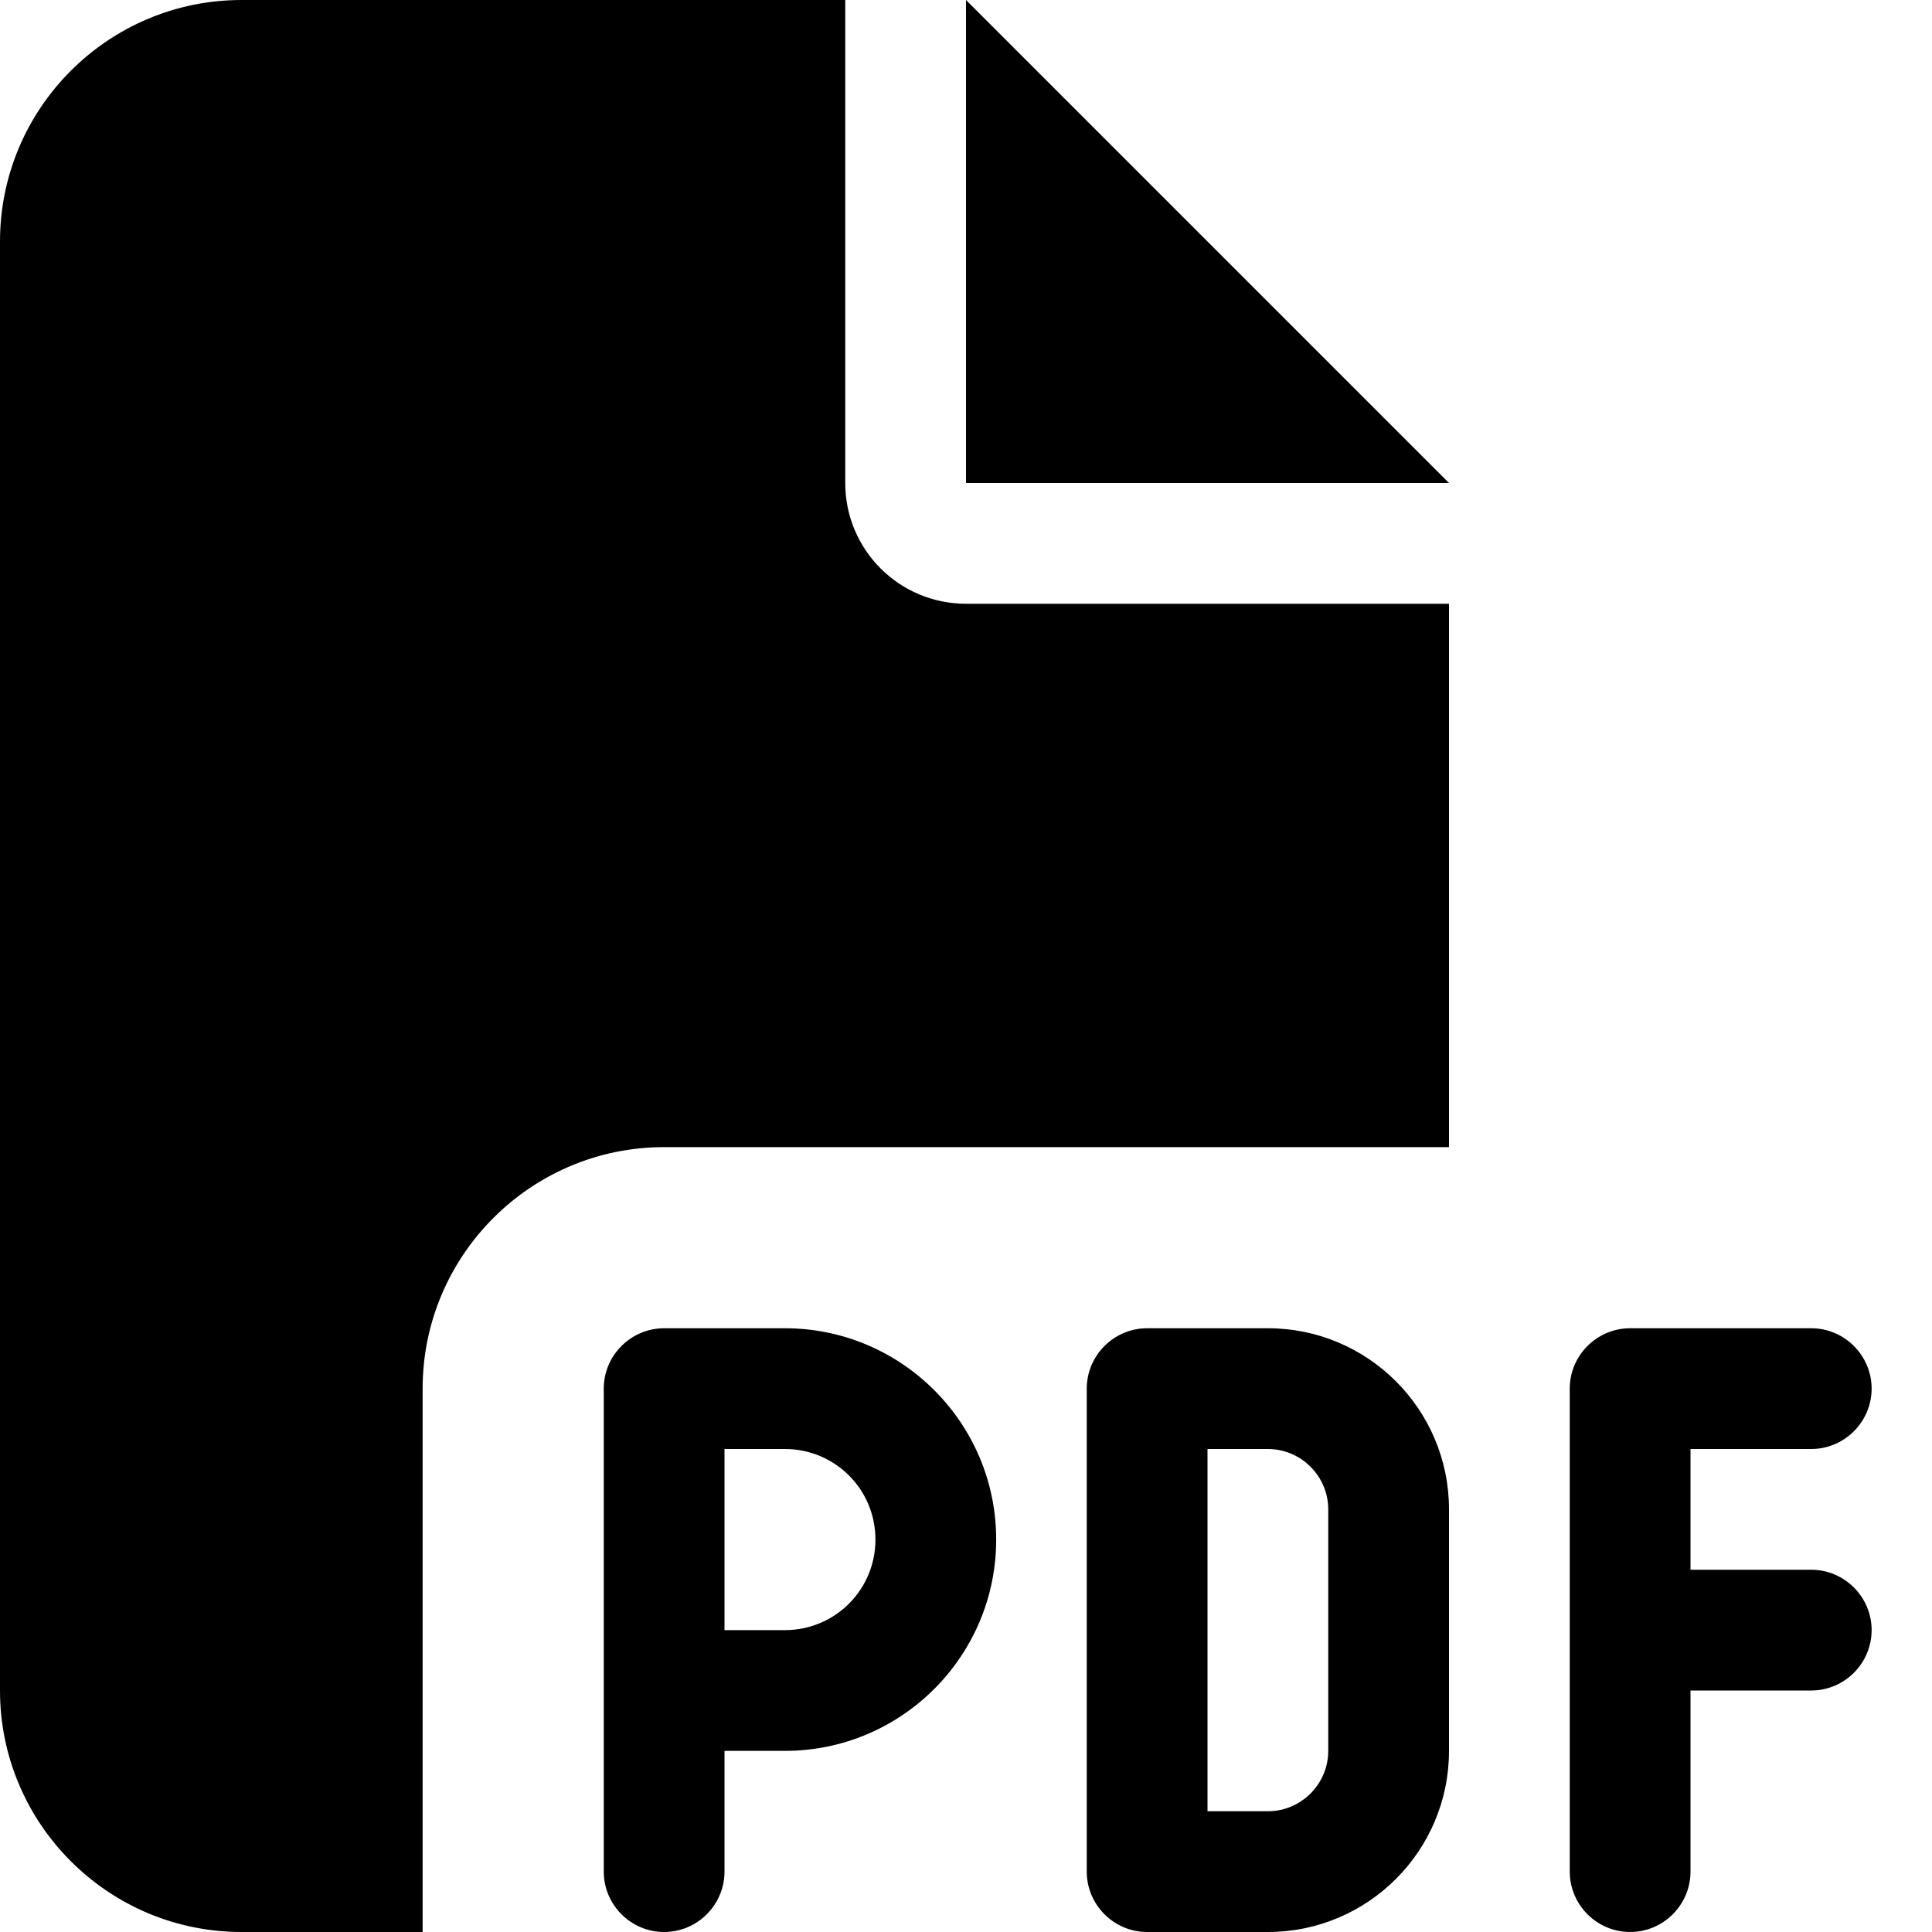
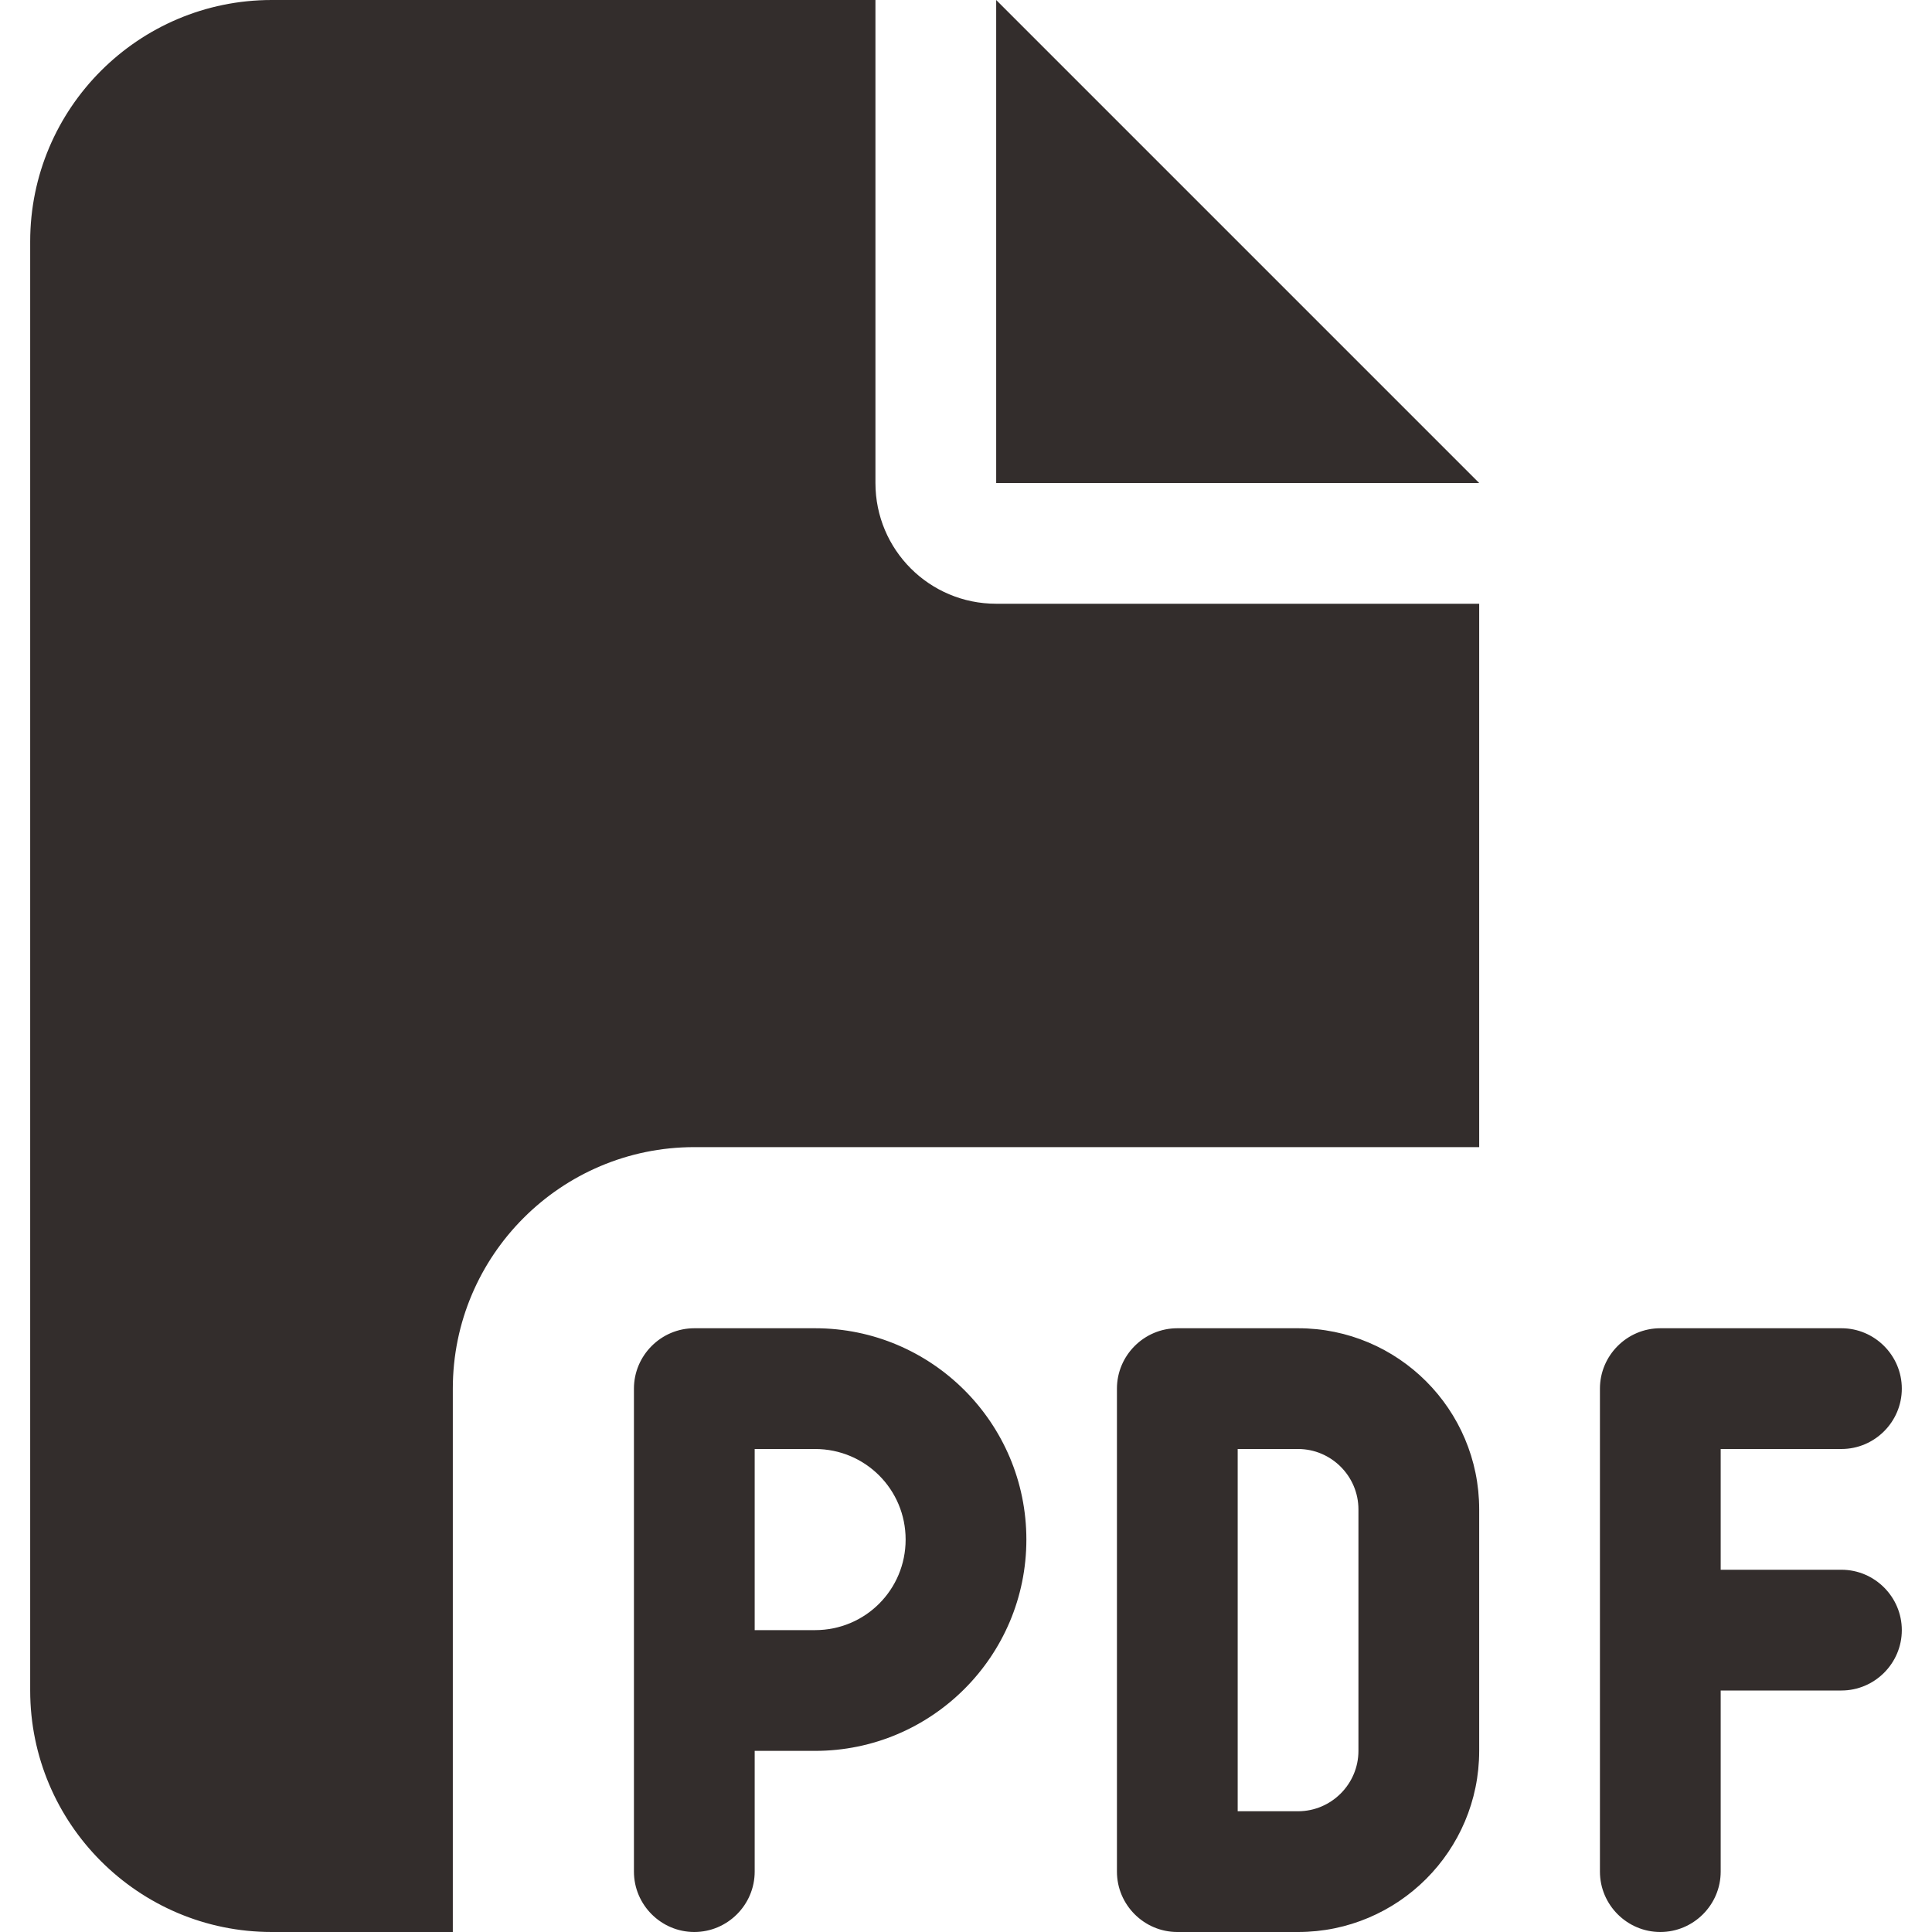
- <svg xmlns="http://www.w3.org/2000/svg" viewBox="0 0 512 512">
-   <path d="M0 64C0 28.7 28.7 0 64 0H224V128c0 17.7 14.3 32 32 32H384V304H176c-35.3 0-64 28.7-64 64V512H64c-35.3 0-64-28.7-64-64V64zm384 64H256V0L384 128zM176 352h32c30.9 0 56 25.1 56 56s-25.1 56-56 56H192v32c0 8.8-7.2 16-16 16s-16-7.2-16-16V448 368c0-8.8 7.2-16 16-16zm32 80c13.3 0 24-10.7 24-24s-10.7-24-24-24H192v48h16zm96-80h32c26.5 0 48 21.5 48 48v64c0 26.5-21.5 48-48 48H304c-8.8 0-16-7.2-16-16V368c0-8.8 7.2-16 16-16zm32 128c8.8 0 16-7.2 16-16V400c0-8.8-7.2-16-16-16H320v96h16zm80-112c0-8.8 7.2-16 16-16h48c8.8 0 16 7.2 16 16s-7.2 16-16 16H448v32h32c8.8 0 16 7.2 16 16s-7.2 16-16 16H448v48c0 8.8-7.2 16-16 16s-16-7.2-16-16V432 368z" />
+ <svg xmlns="http://www.w3.org/2000/svg" version="1.1" width="512px" height="512px" viewBox="0,0,256,256">
+   <g fill="#332d2c" fill-rule="nonzero" stroke="none" stroke-width="1" stroke-linecap="butt" stroke-linejoin="miter" stroke-miterlimit="10" stroke-dasharray="" stroke-dashoffset="0" font-family="none" font-weight="none" font-size="none" text-anchor="none" style="mix-blend-mode: normal">
+     <g transform="translate(4,0) scale(0.5,0.5)">
+       <path d="M0,64c0,-35.3 28.7,-64 64,-64h160v128c0,17.7 14.3,32 32,32h128v144h-208c-35.3,0 -64,28.7 -64,64v144h-48c-35.3,0 -64,-28.7 -64,-64zM384,128h-128v-128zM176,352h32c30.9,0 56,25.1 56,56c0,30.9 -25.1,56 -56,56h-16v32c0,8.8 -7.2,16 -16,16c-8.8,0 -16,-7.2 -16,-16v-48v-80c0,-8.8 7.2,-16 16,-16zM208,432c13.3,0 24,-10.7 24,-24c0,-13.3 -10.7,-24 -24,-24h-16v48zM304,352h32c26.5,0 48,21.5 48,48v64c0,26.5 -21.5,48 -48,48h-32c-8.8,0 -16,-7.2 -16,-16v-128c0,-8.8 7.2,-16 16,-16zM336,480c8.8,0 16,-7.2 16,-16v-64c0,-8.8 -7.2,-16 -16,-16h-16v96zM416,368c0,-8.8 7.2,-16 16,-16h48c8.8,0 16,7.2 16,16c0,8.8 -7.2,16 -16,16h-32v32h32c8.8,0 16,7.2 16,16c0,8.8 -7.2,16 -16,16h-32v48c0,8.8 -7.2,16 -16,16c-8.8,0 -16,-7.2 -16,-16v-64z" />
+     </g>
+   </g>
</svg>
